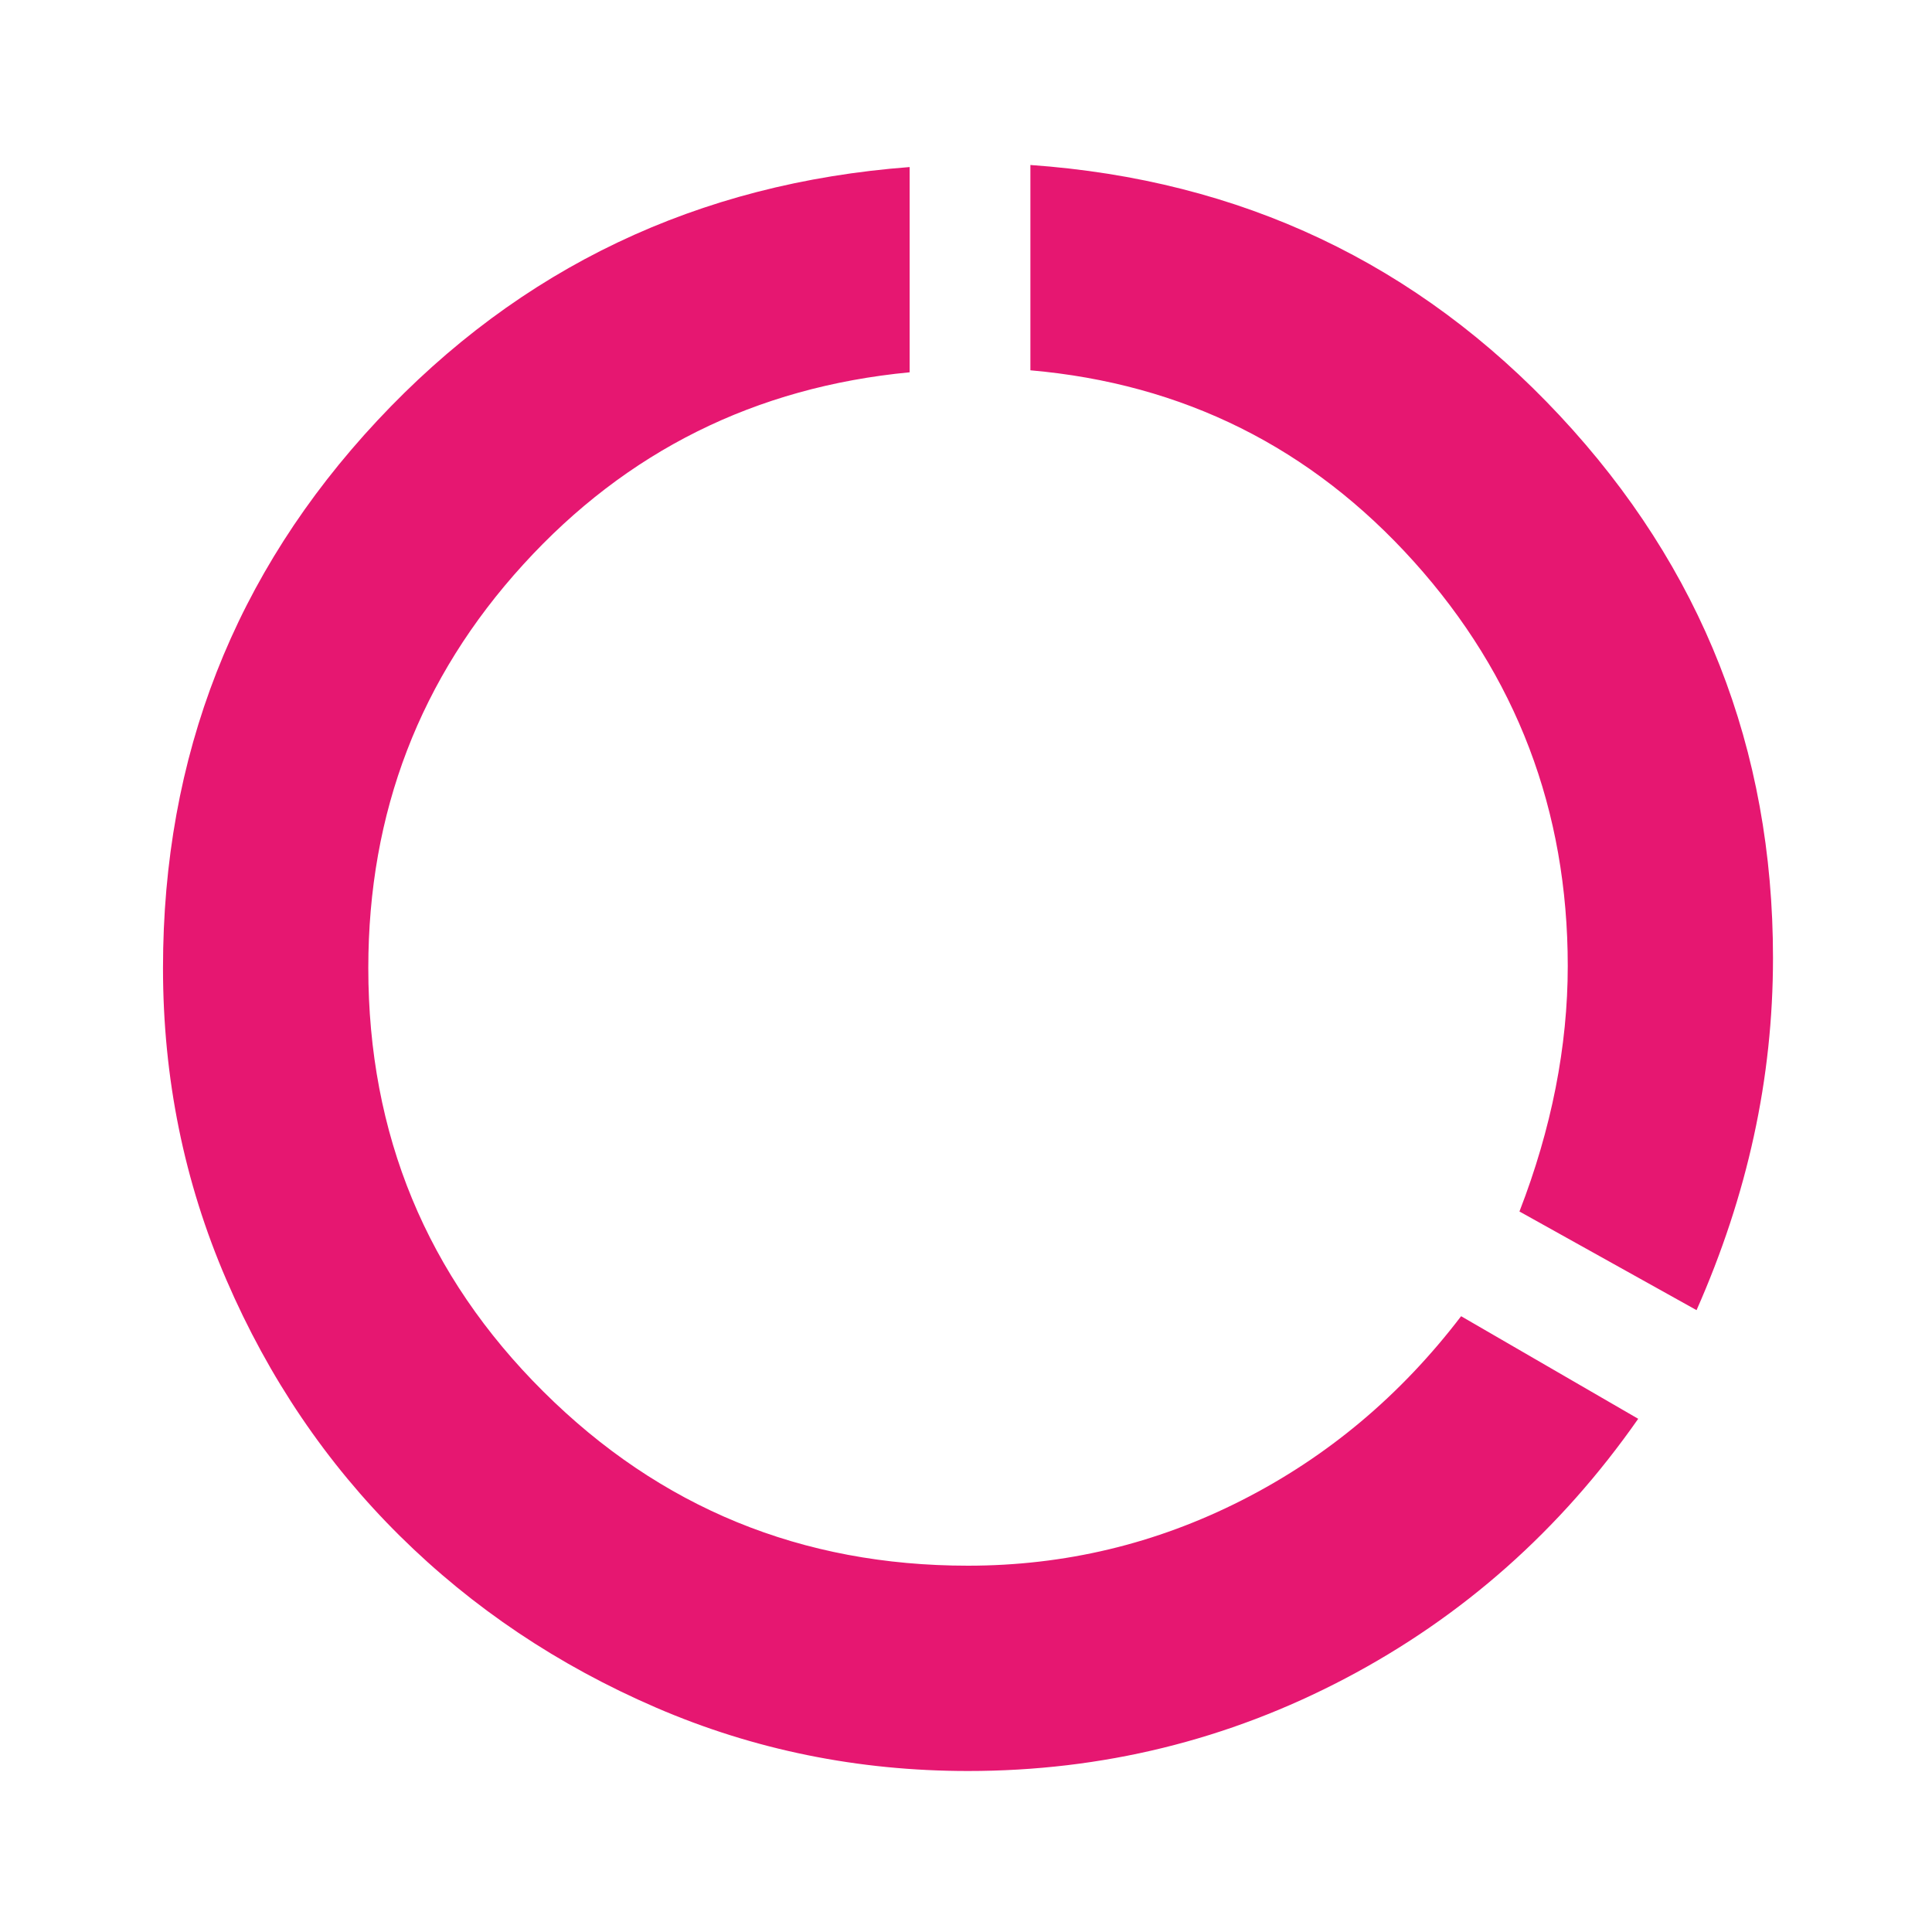
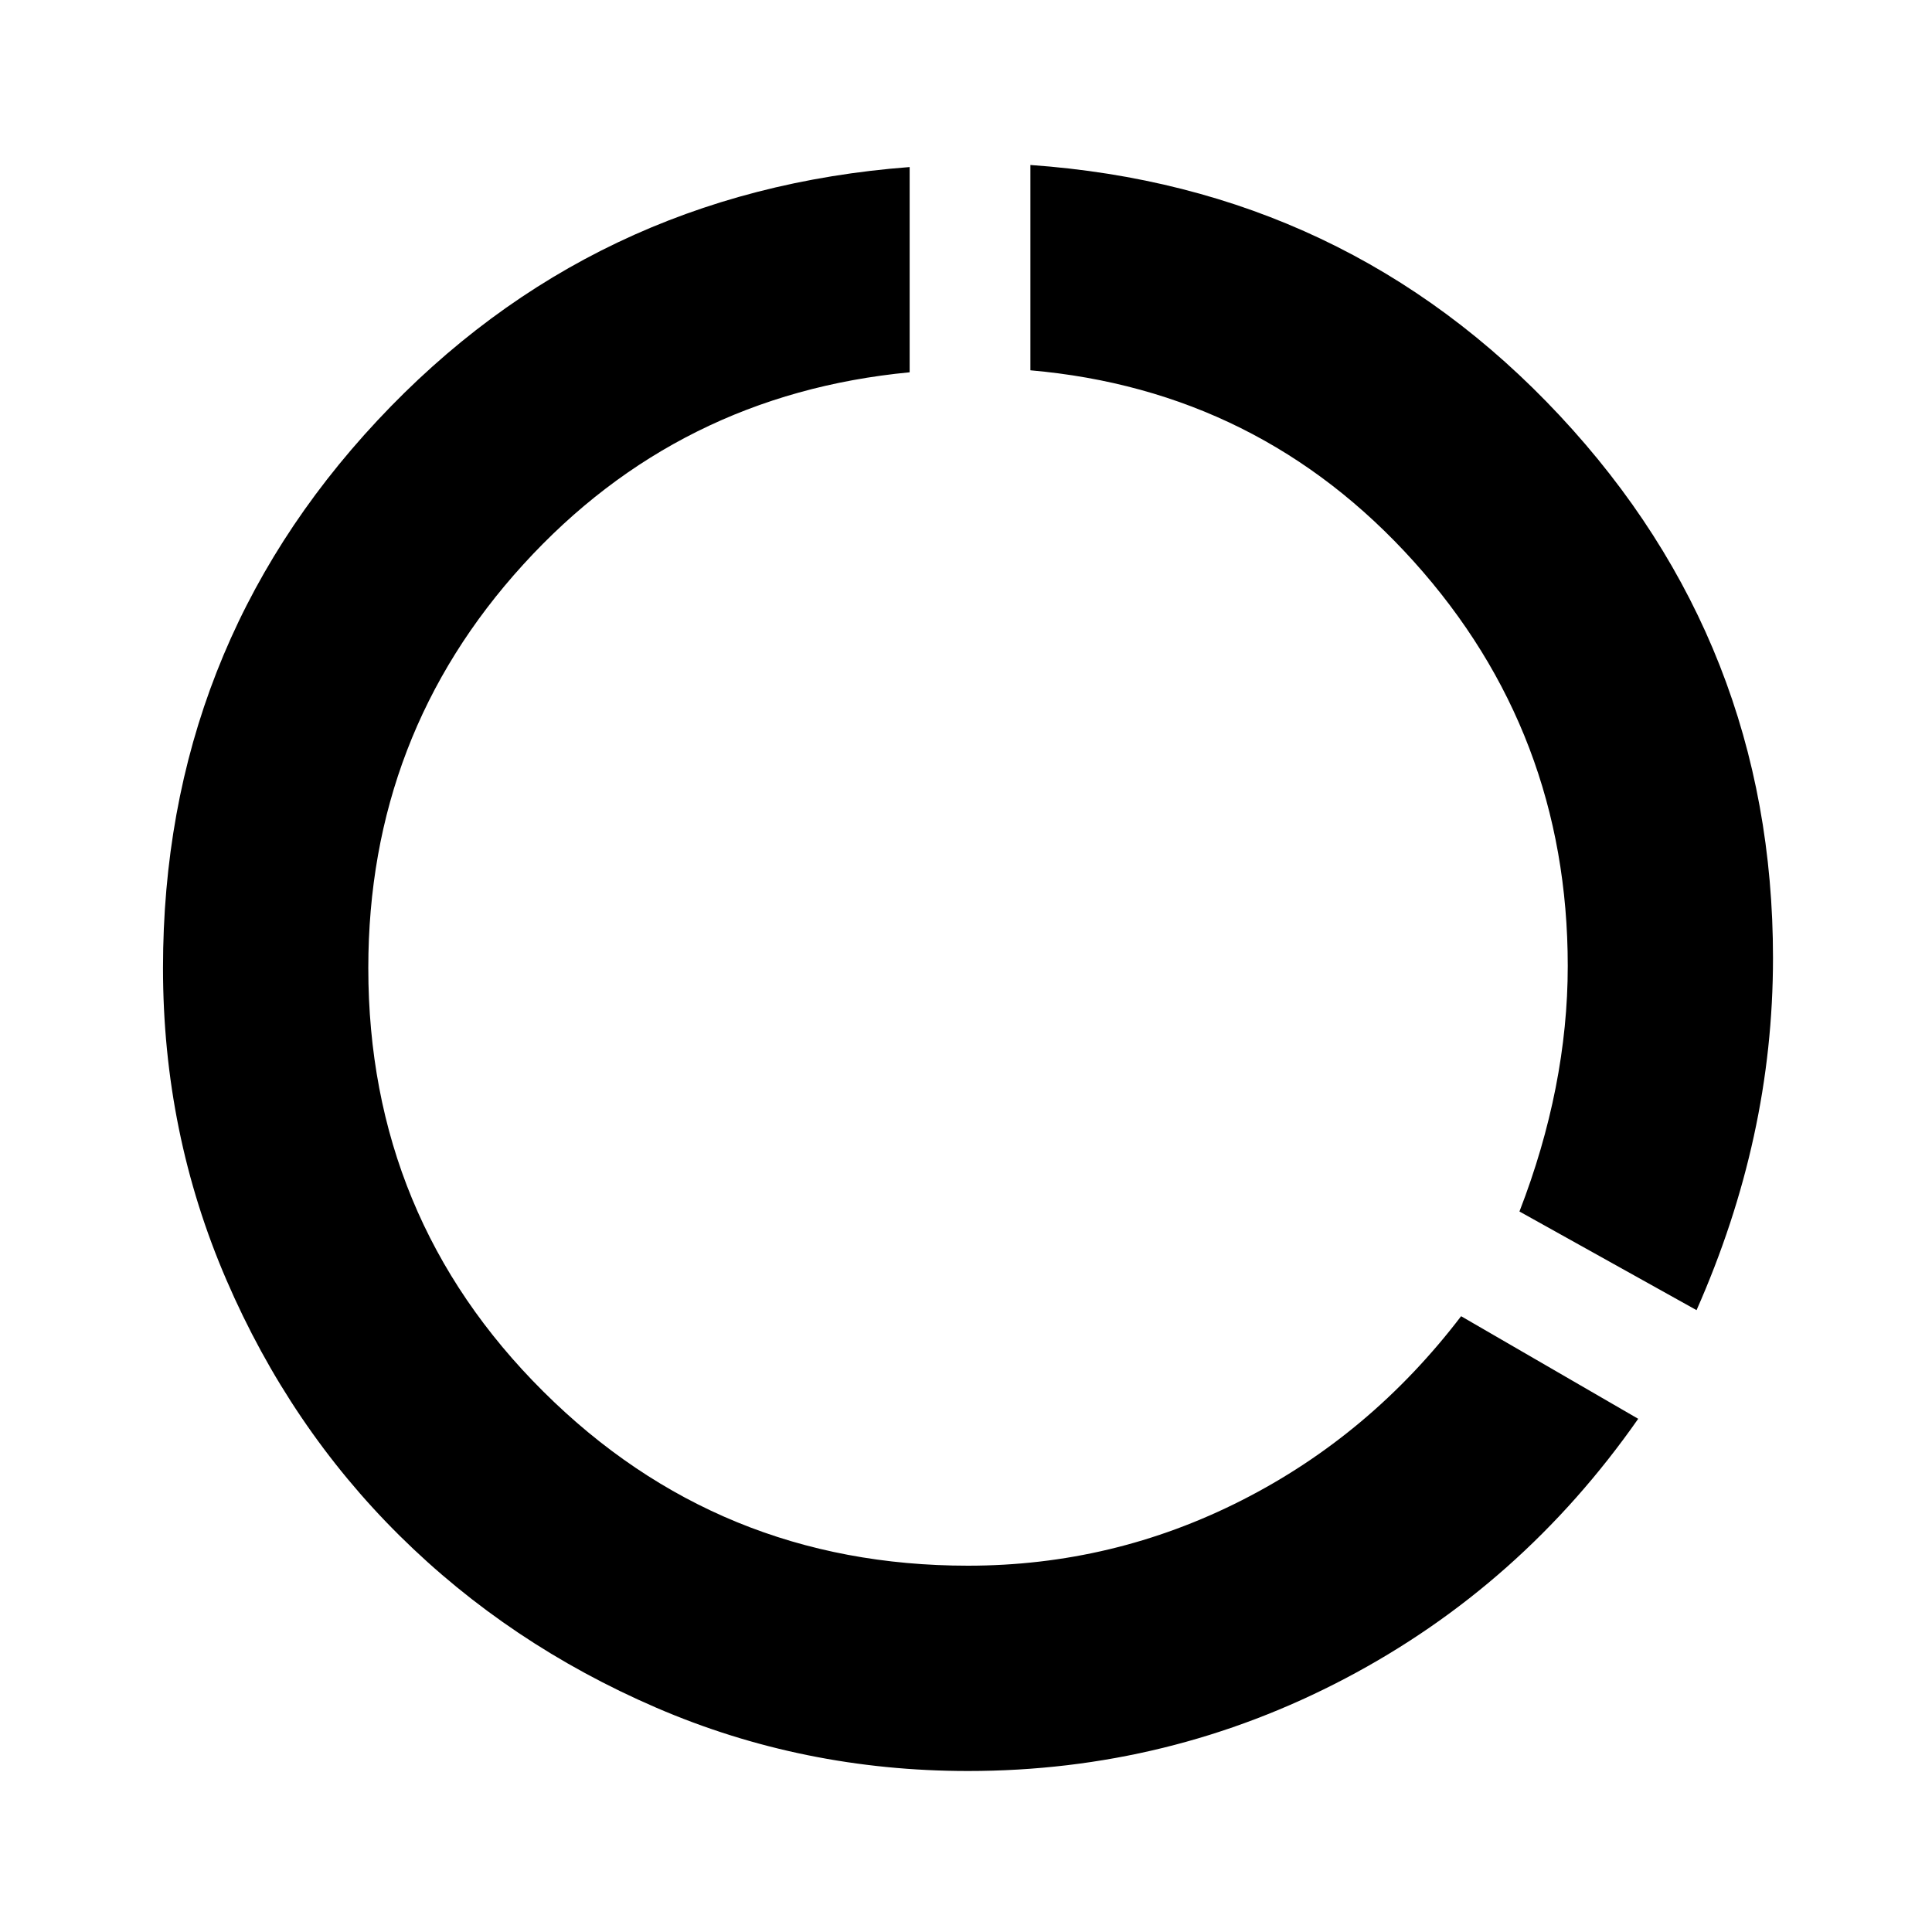
- <svg xmlns="http://www.w3.org/2000/svg" width="30" height="30" viewBox="0 0 30 30" fill="none">
-   <path d="M15.031 27.5C13.323 27.5 11.708 27.172 10.188 26.516C8.667 25.859 7.339 24.969 6.203 23.844C5.068 22.719 4.172 21.396 3.516 19.875C2.859 18.354 2.531 16.74 2.531 15.031C2.531 11.74 3.641 8.906 5.859 6.531C8.078 4.156 10.833 2.844 14.125 2.594V5.781C11.729 6.01 9.729 7.005 8.125 8.766C6.521 10.526 5.719 12.615 5.719 15.031C5.719 17.615 6.625 19.807 8.438 21.609C10.25 23.412 12.448 24.312 15.031 24.312C16.531 24.312 17.948 23.974 19.281 23.297C20.615 22.62 21.75 21.667 22.688 20.438L25.438 22.031C24.229 23.76 22.713 25.104 20.891 26.062C19.068 27.021 17.115 27.5 15.031 27.5ZM26.344 20.344L23.594 18.812C23.844 18.167 24.031 17.526 24.156 16.891C24.281 16.255 24.344 15.625 24.344 15C24.344 12.583 23.547 10.49 21.953 8.719C20.359 6.948 18.375 5.958 16 5.75V2.562C19.271 2.792 22.01 4.089 24.219 6.453C26.427 8.818 27.531 11.625 27.531 14.875C27.531 15.812 27.432 16.734 27.234 17.641C27.037 18.547 26.74 19.448 26.344 20.344Z" fill="#E61771" />
+ <svg xmlns="http://www.w3.org/2000/svg" width="30" height="30" viewBox="0 0 30 30">
+   <path d="M15.031 27.5C13.323 27.5 11.708 27.172 10.188 26.516C8.667 25.859 7.339 24.969 6.203 23.844C5.068 22.719 4.172 21.396 3.516 19.875C2.859 18.354 2.531 16.74 2.531 15.031C2.531 11.74 3.641 8.906 5.859 6.531C8.078 4.156 10.833 2.844 14.125 2.594V5.781C11.729 6.01 9.729 7.005 8.125 8.766C6.521 10.526 5.719 12.615 5.719 15.031C5.719 17.615 6.625 19.807 8.438 21.609C10.25 23.412 12.448 24.312 15.031 24.312C16.531 24.312 17.948 23.974 19.281 23.297C20.615 22.62 21.75 21.667 22.688 20.438L25.438 22.031C24.229 23.76 22.713 25.104 20.891 26.062C19.068 27.021 17.115 27.5 15.031 27.5ZM26.344 20.344L23.594 18.812C23.844 18.167 24.031 17.526 24.156 16.891C24.281 16.255 24.344 15.625 24.344 15C24.344 12.583 23.547 10.49 21.953 8.719C20.359 6.948 18.375 5.958 16 5.75V2.562C19.271 2.792 22.01 4.089 24.219 6.453C26.427 8.818 27.531 11.625 27.531 14.875C27.531 15.812 27.432 16.734 27.234 17.641C27.037 18.547 26.74 19.448 26.344 20.344Z" />
</svg>
